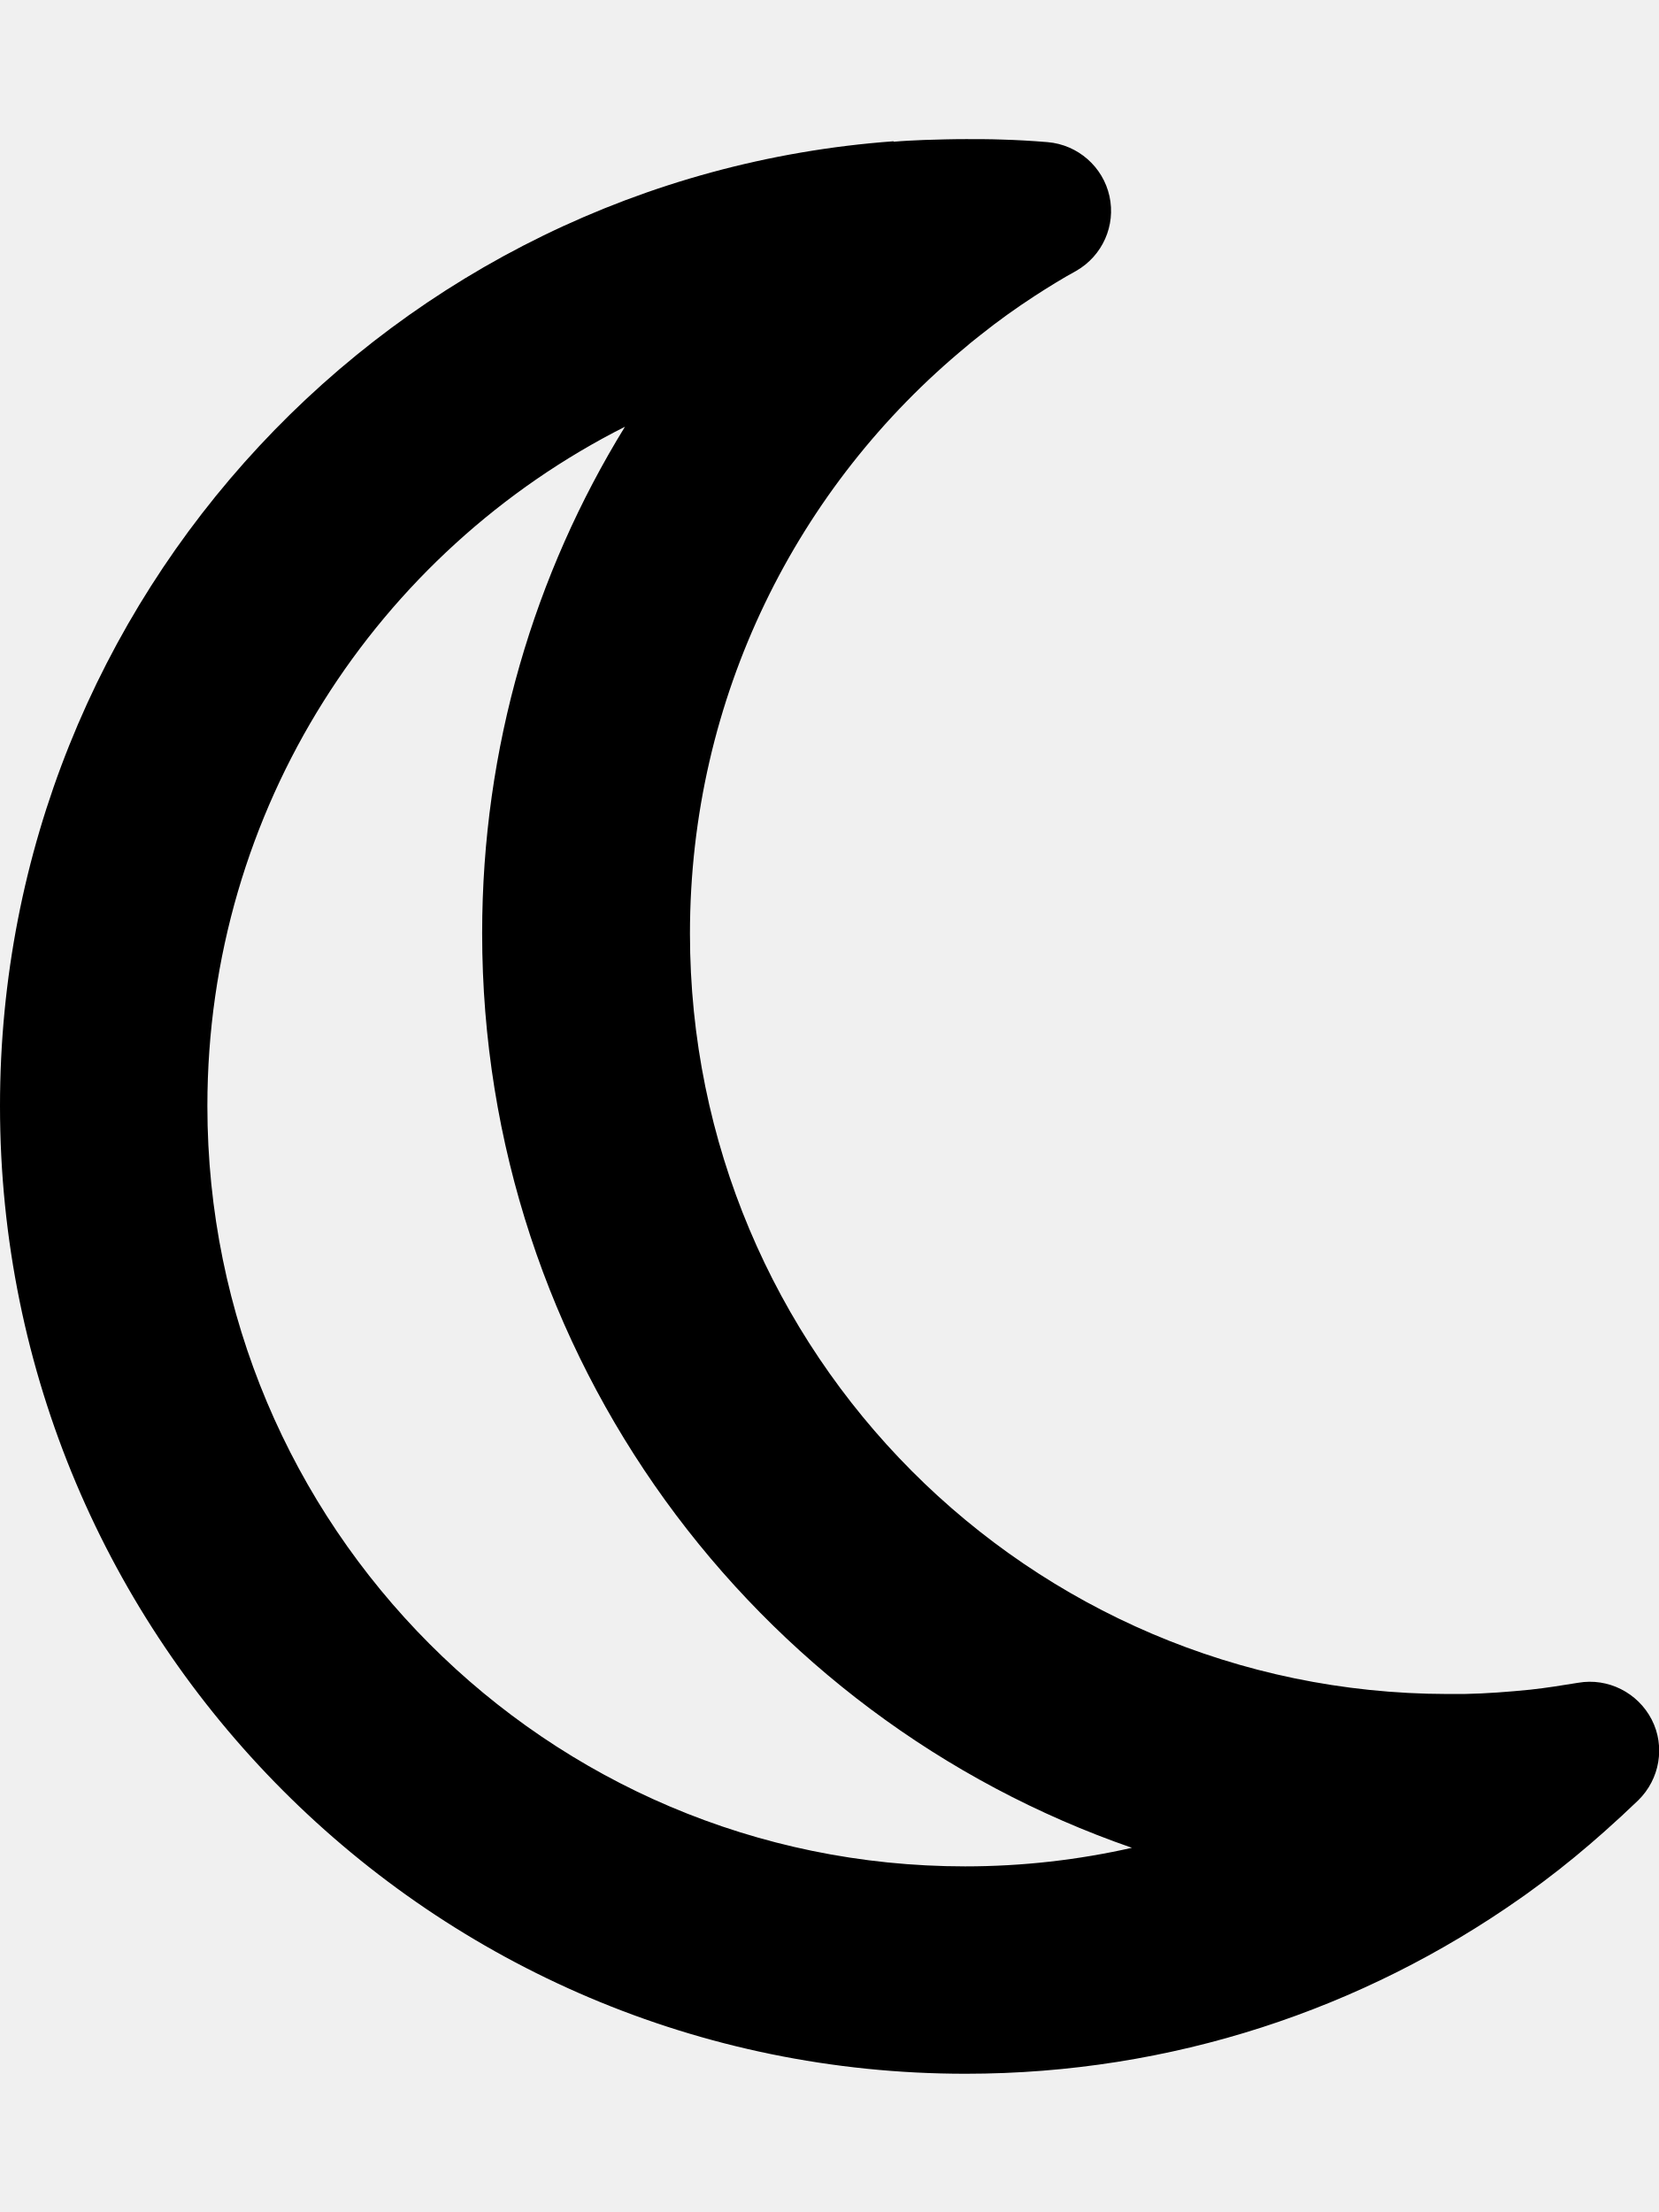
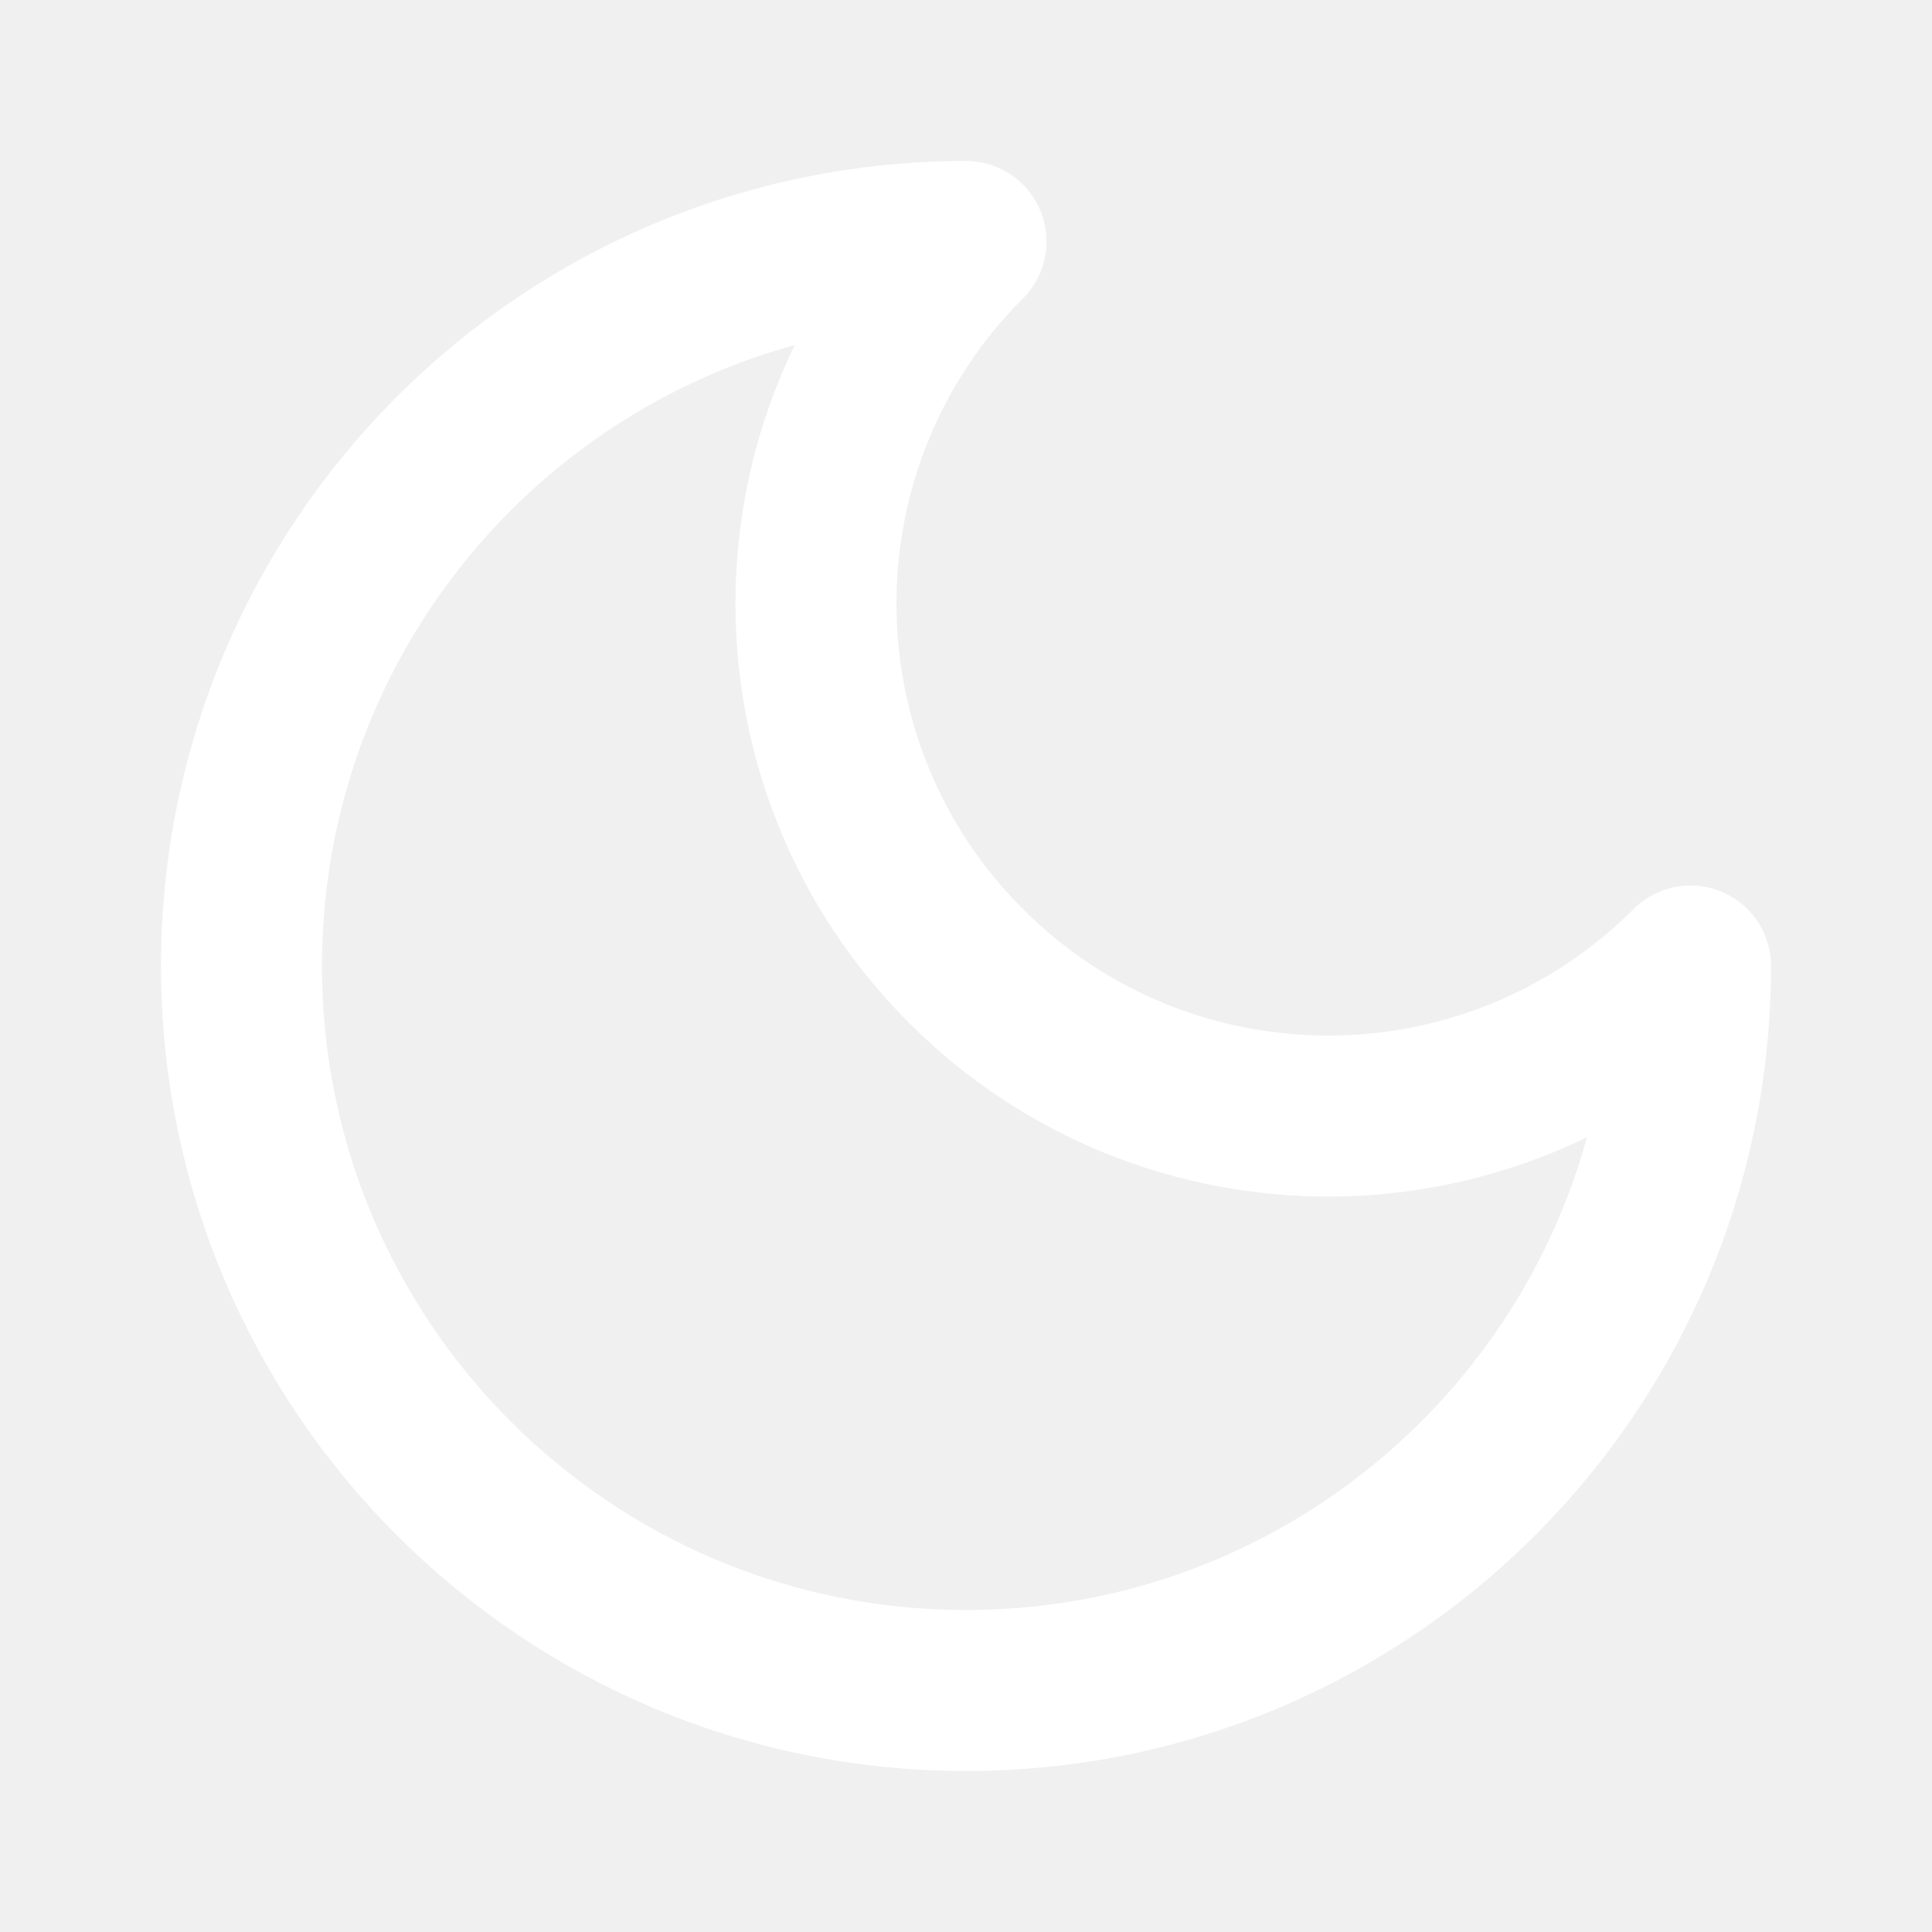
- <svg xmlns="http://www.w3.org/2000/svg" viewBox="0 0 384 512">
-   <path d="M144.7 98.7c-21 34.1-33.1 74.3-33.1 117.3c0 98 62.8 181.4 150.4 211.7c-12.4 2.8-25.3 4.3-38.6 4.3C126.6 432 48 353.3 48 256c0-68.9 39.4-128.4 96.8-157.3zm62.1-66C91.1 41.2 0 137.9 0 256C0 379.7 100 480 223.5 480c47.8 0 92-15 128.4-40.6c1.9-1.3 3.7-2.7 5.5-4c4.8-3.6 9.4-7.4 13.9-11.4c2.7-2.4 5.3-4.8 7.9-7.3c5-4.9 6.3-12.5 3.1-18.7s-10.1-9.7-17-8.5c-3.7 .6-7.4 1.2-11.1 1.6c-5 .5-10.1 .9-15.3 1c-1.2 0-2.5 0-3.7 0l-.3 0c-96.8-.2-175.2-78.9-175.2-176c0-54.8 24.9-103.7 64.1-136c1-.9 2.1-1.7 3.2-2.6c4-3.2 8.2-6.2 12.5-9c3.1-2 6.3-4 9.6-5.8c6.1-3.5 9.2-10.5 7.7-17.3s-7.3-11.9-14.3-12.5c-3.6-.3-7.1-.5-10.7-.6c-2.7-.1-5.5-.1-8.2-.1c-3.3 0-6.5 .1-9.8 .2c-2.3 .1-4.6 .2-6.9 .4z" />
+ <svg xmlns="http://www.w3.org/2000/svg" width="24" height="24" viewBox="0 0 24 24" fill="none" stroke="#ffffff" stroke-width="2" stroke-linecap="round" stroke-linejoin="round">
+   <path d="M12 3a6 6 0 0 0 9 9 9 9 0 1 1-9-9Z" />
</svg>
